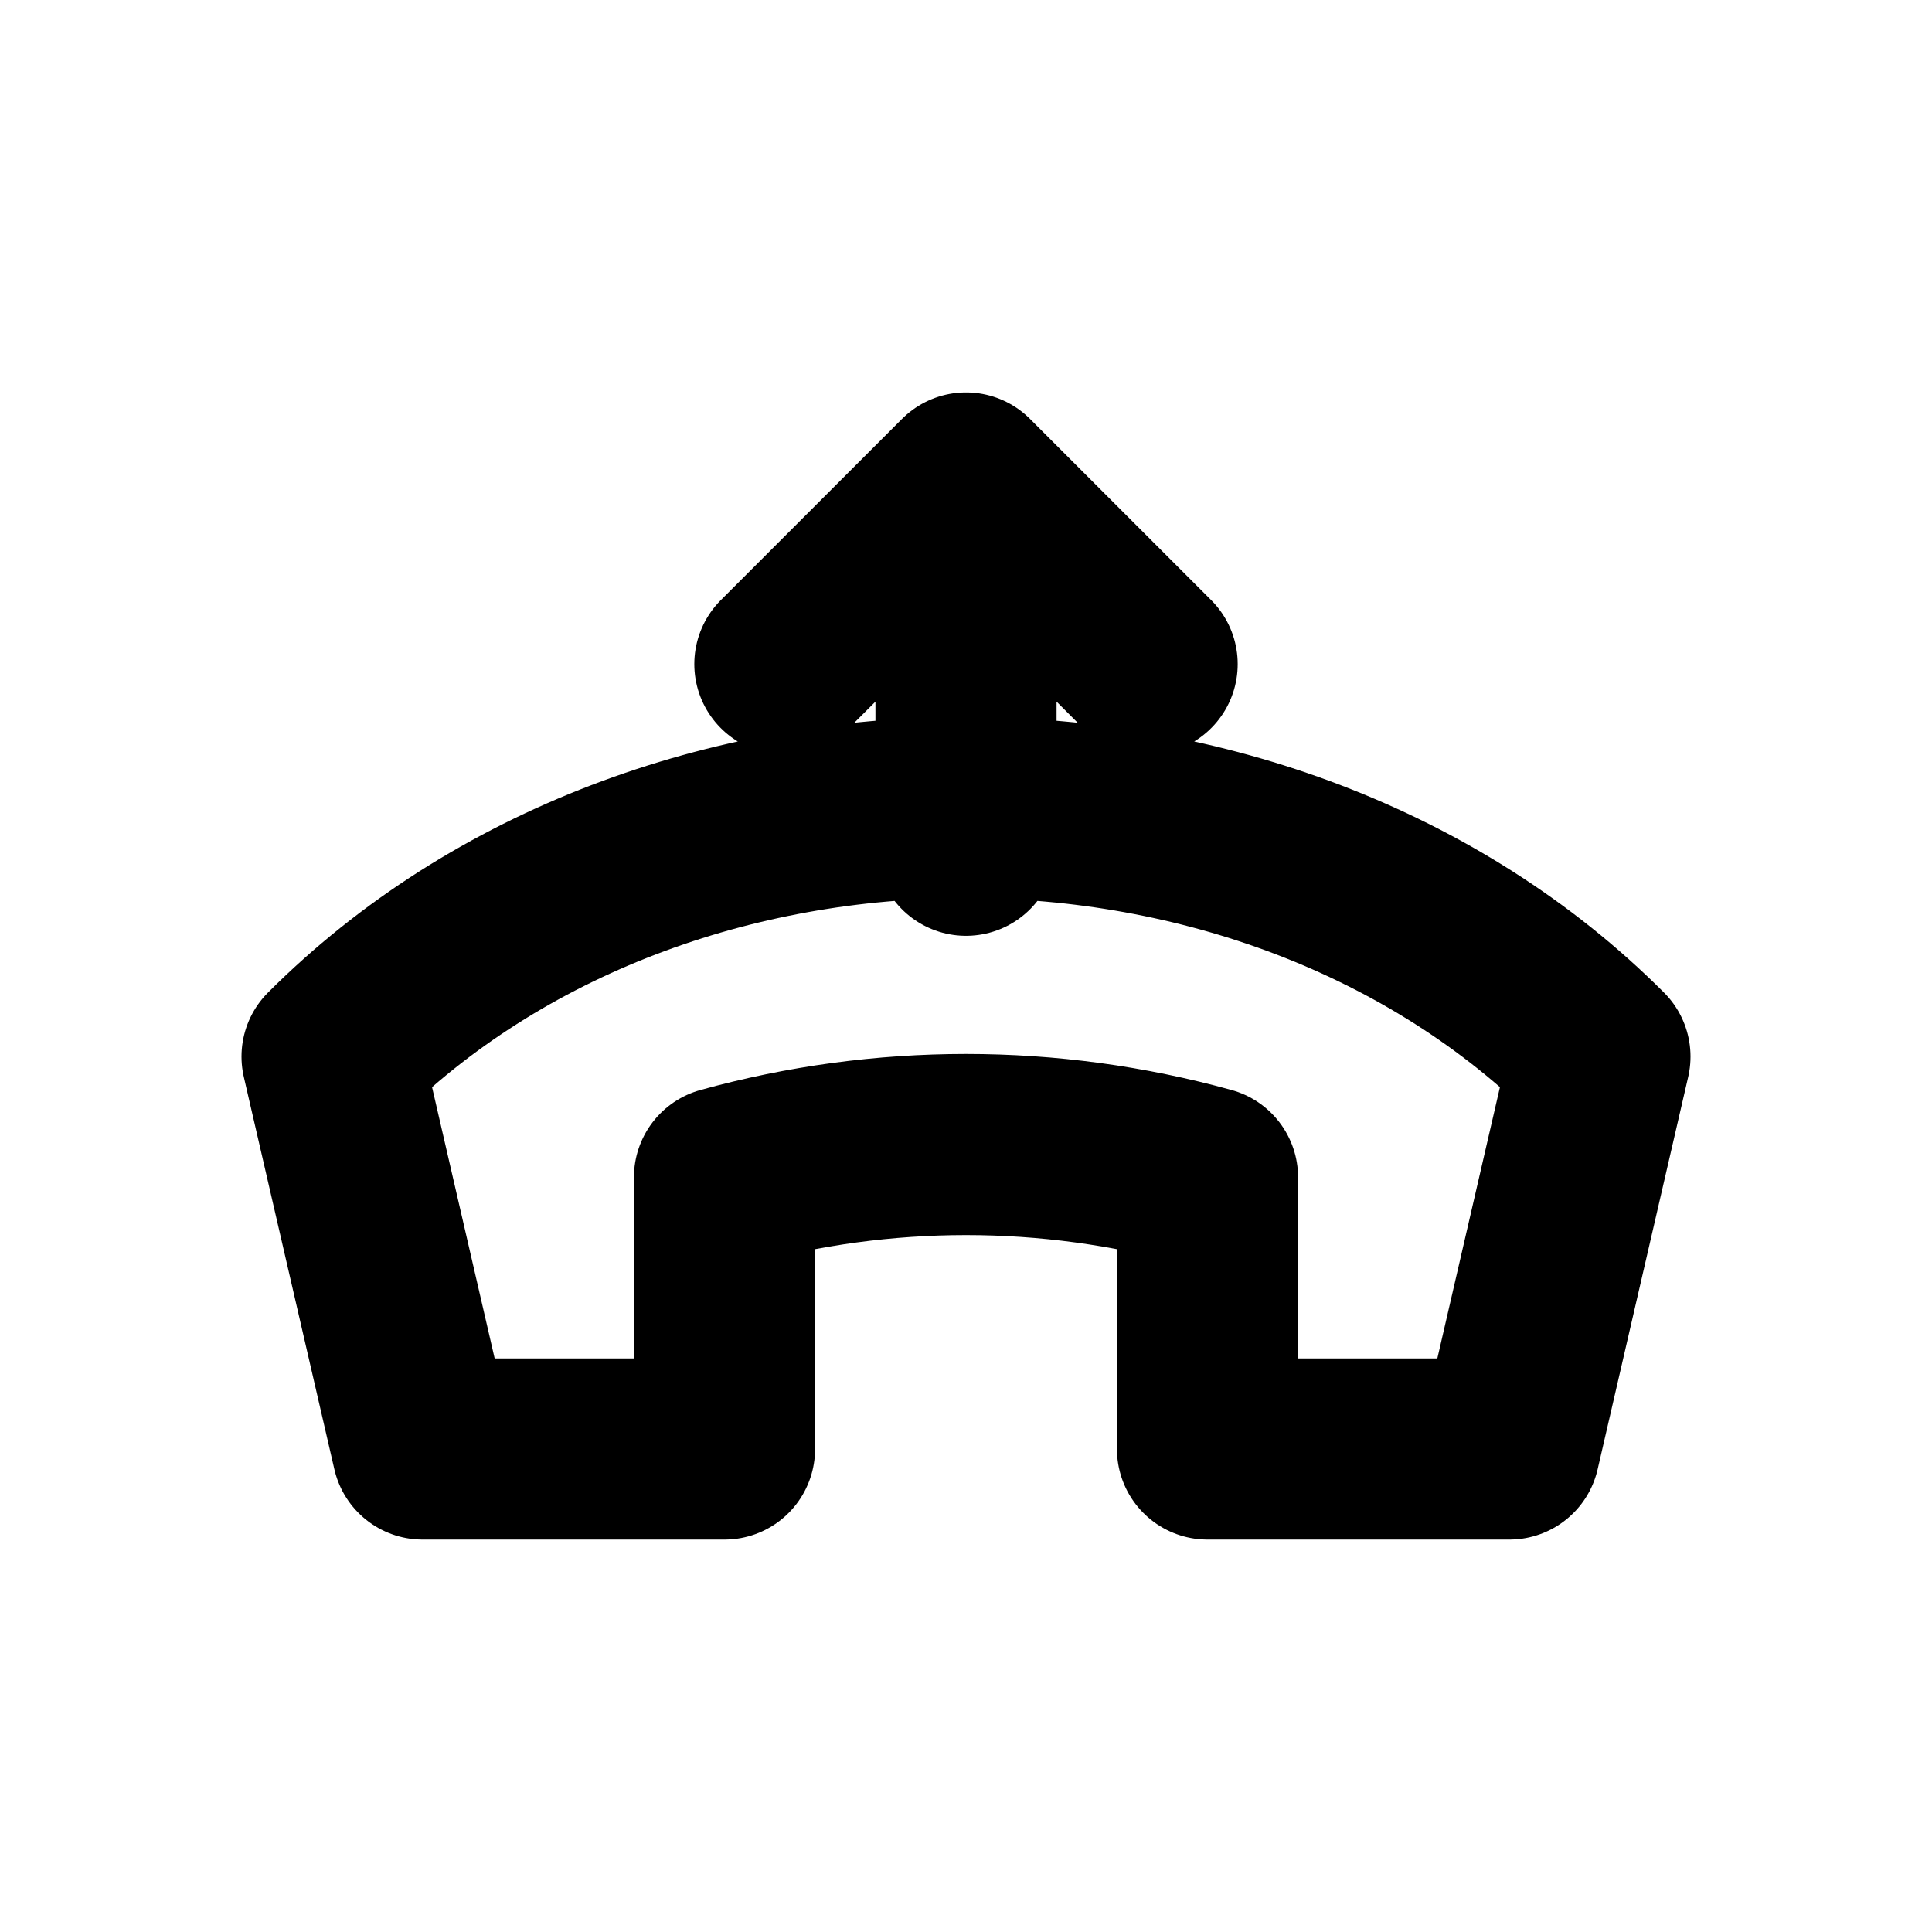
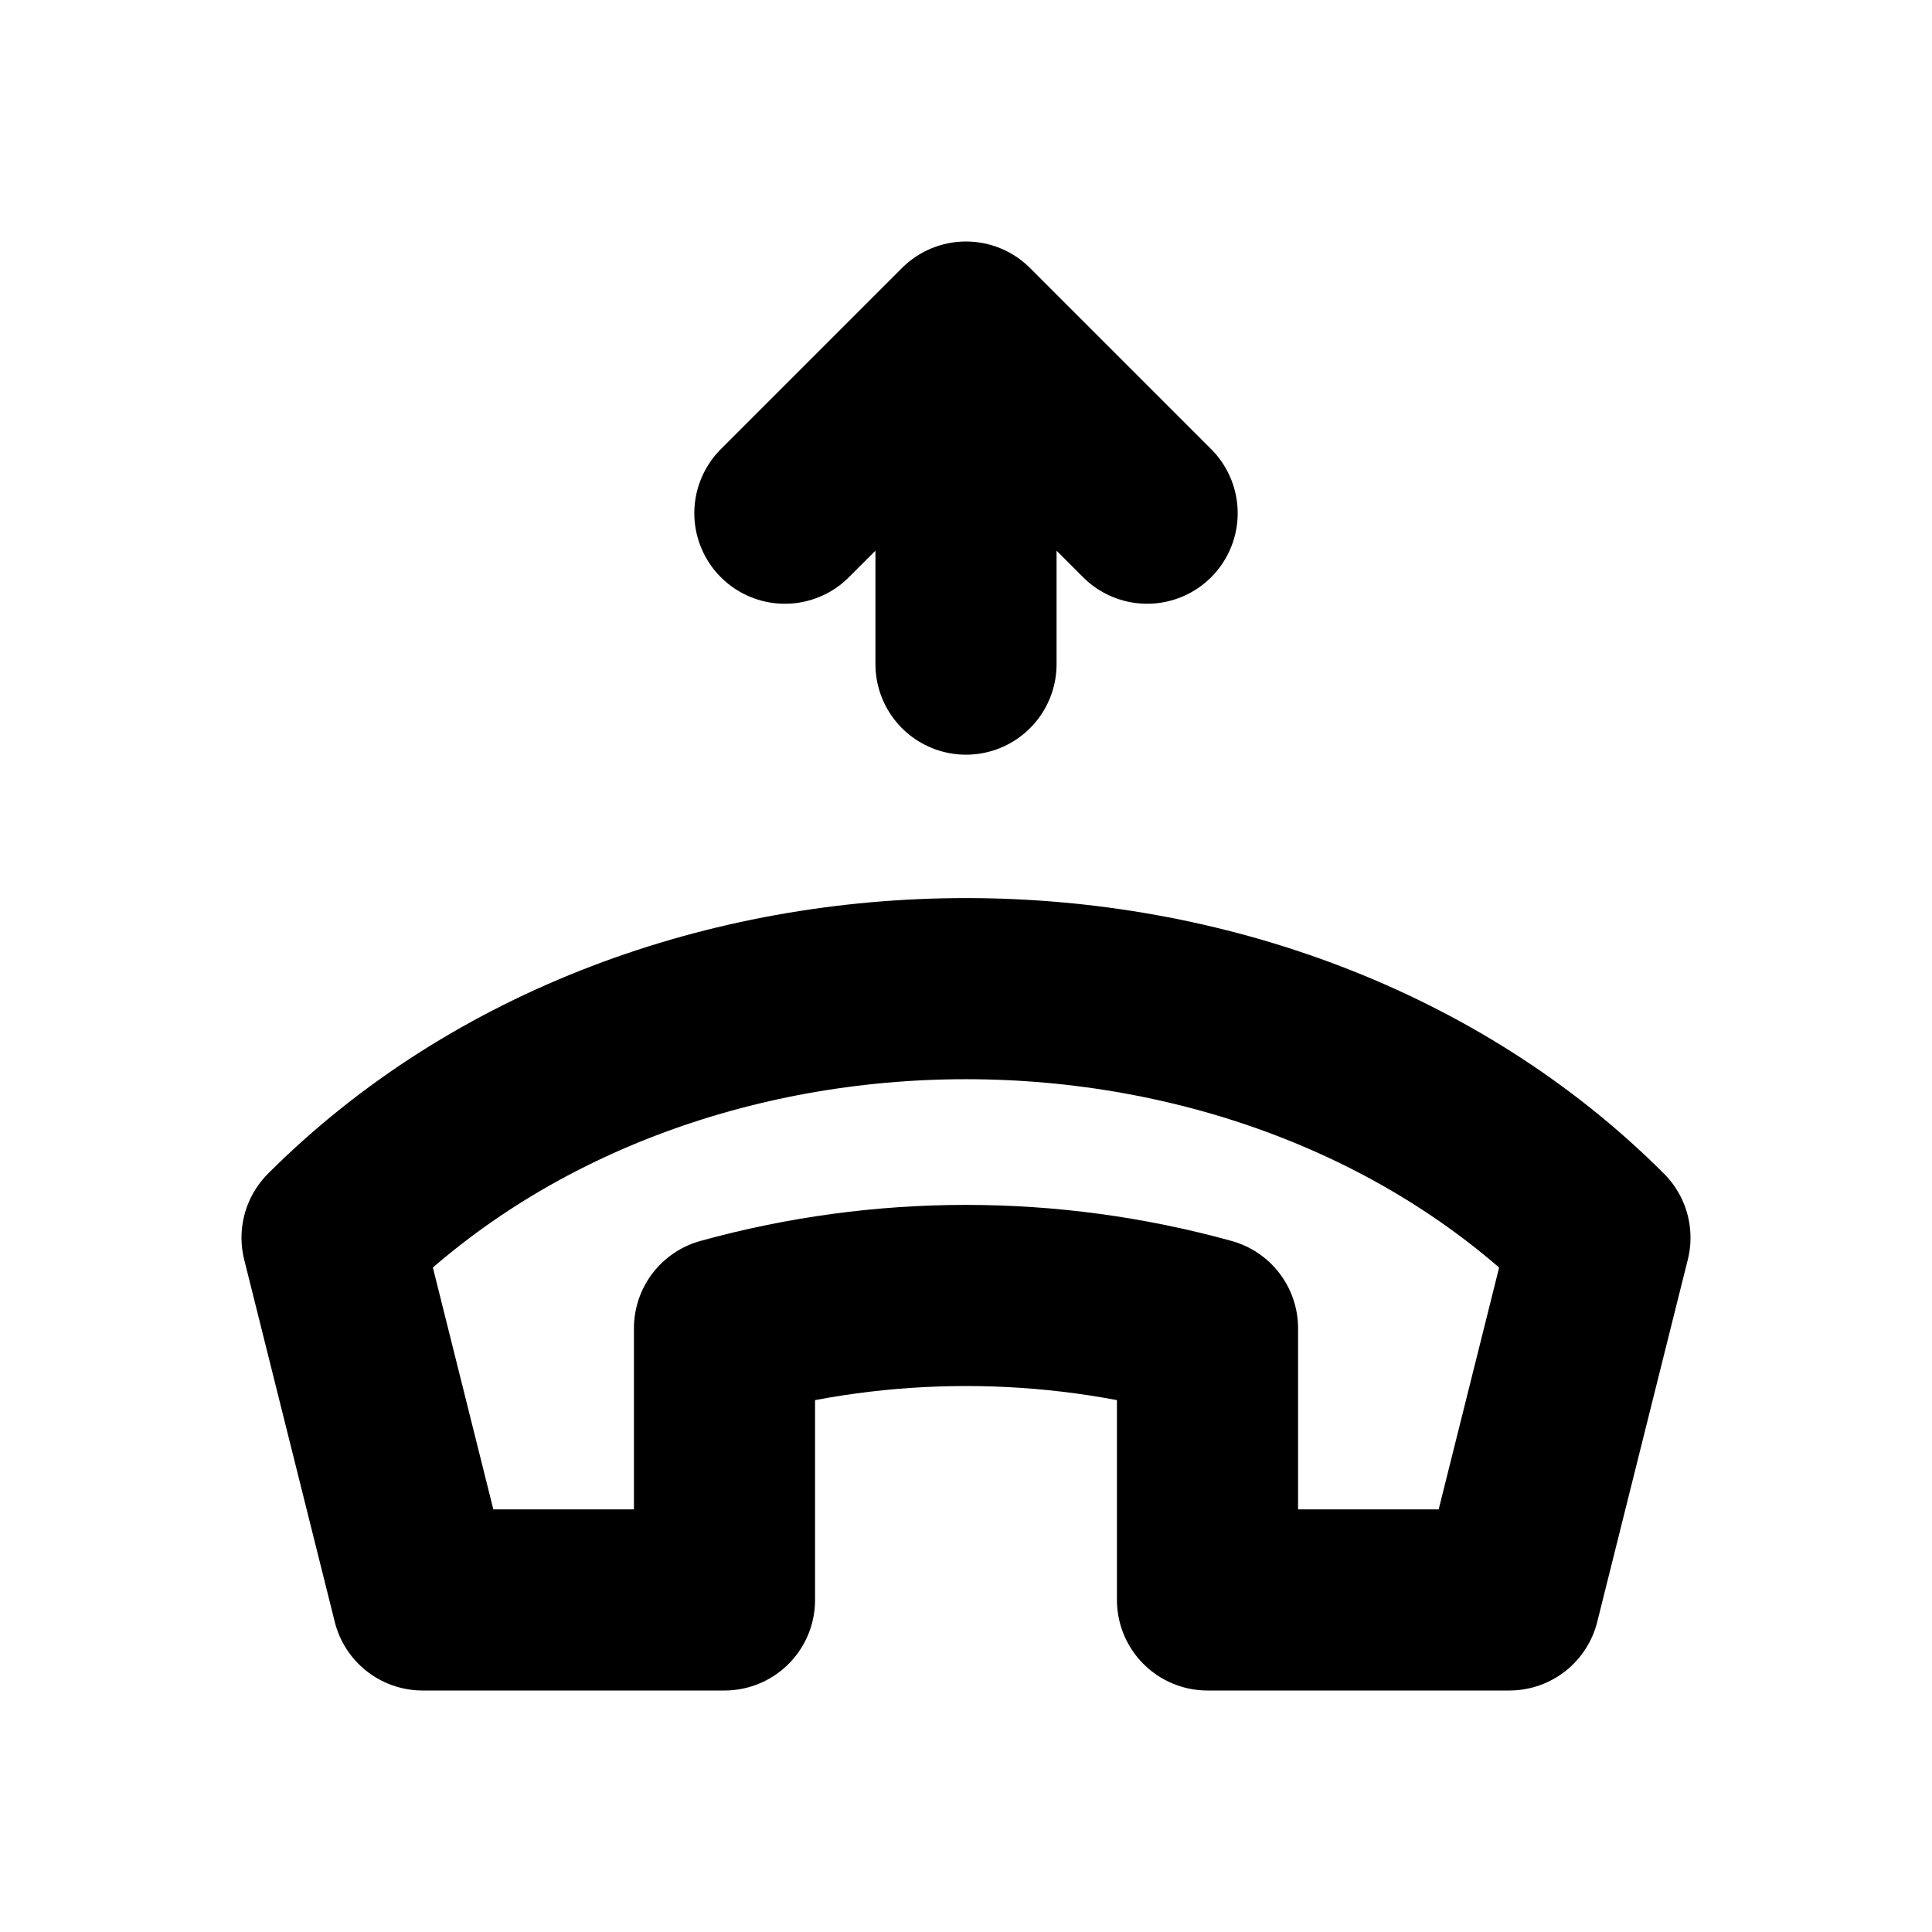
<svg xmlns="http://www.w3.org/2000/svg" width="16" height="16" viewBox="0 0 16 16" fill="none" stroke="currentColor" stroke-width="1.5" stroke-linecap="round" stroke-linejoin="round" aria-hidden="true" focusable="false">
-   <path d="M2.75 8.75C5.5 6 10.5 6 13.25 8.75l-0.75 3.25H10V9.75a7.5 7.5 0 0 0-4 0v2.25H3.5L2.75 8.75ZM8 7v-3m-1.5 1.5L8 4l1.5 1.5" />
+   <path d="M2.75 10.25C5.5 7.5 10.5 7.5 13.25 10.25L12.5 13.25H10V11A7.5 7.5 0 0 0 6 11V13.25H3.5L2.75 10.25ZM8 5.5V2.75M6.5 4.25L8 2.75 9.5 4.25" />
</svg>
